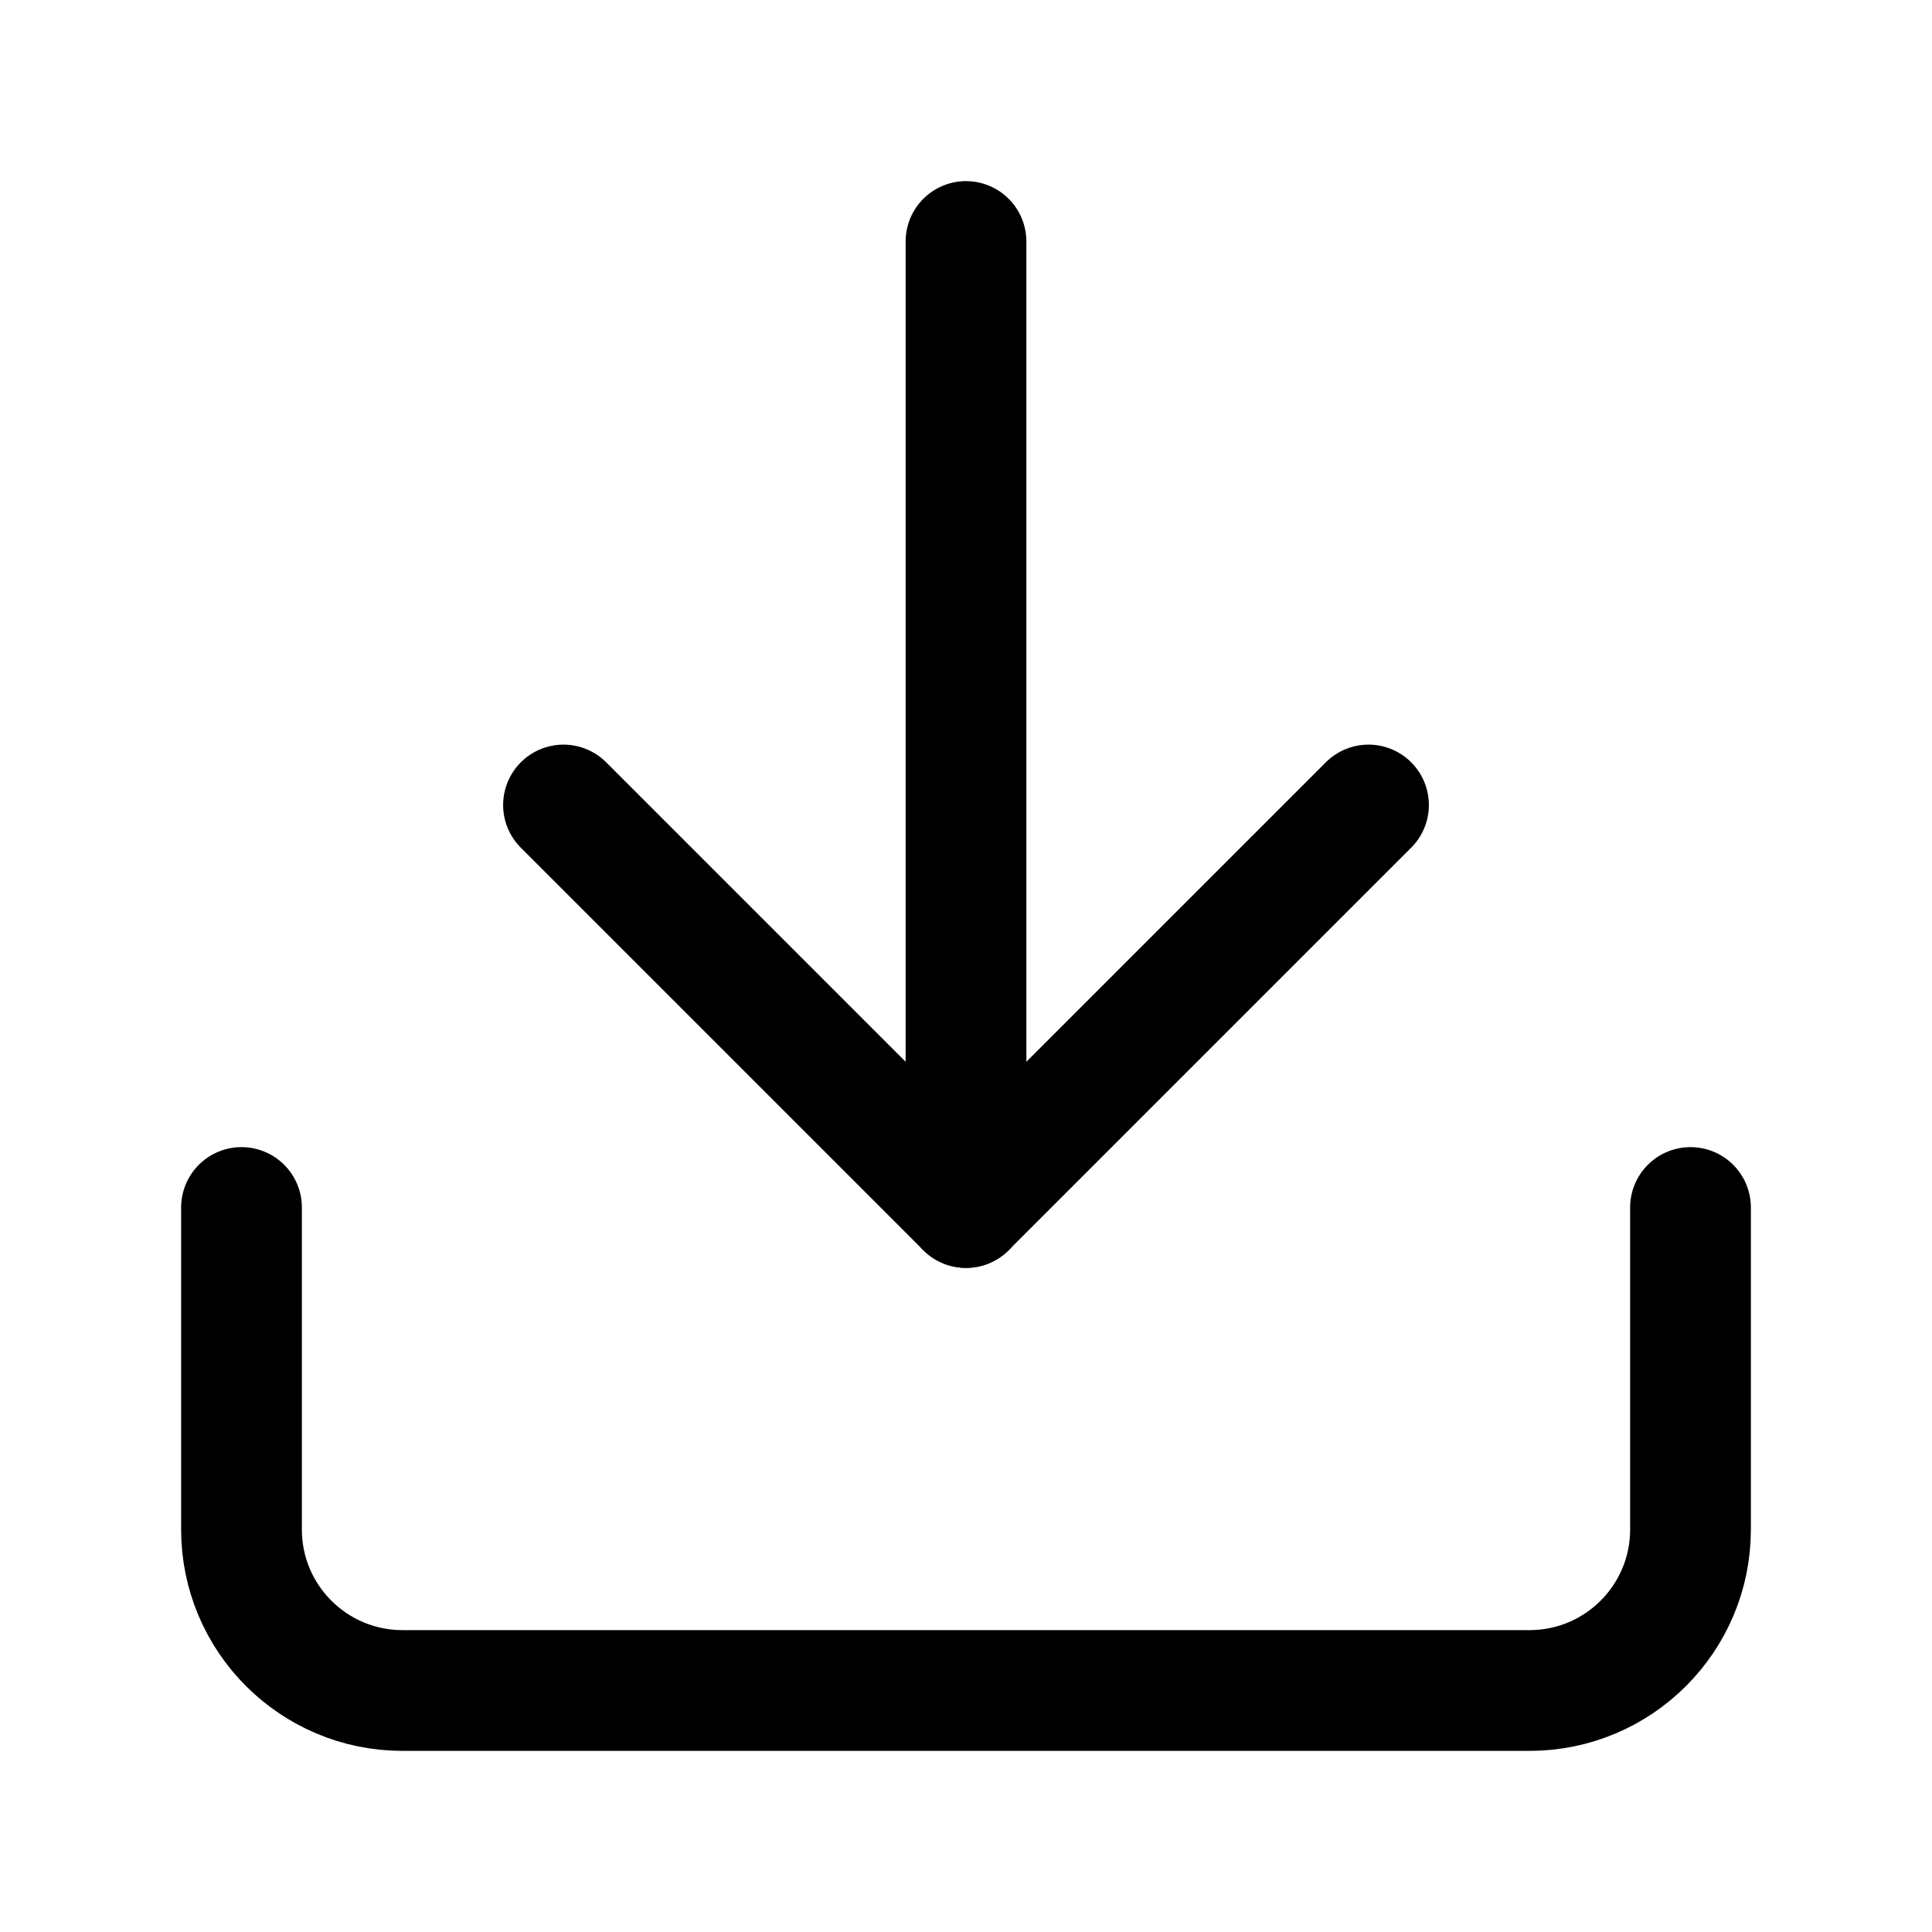
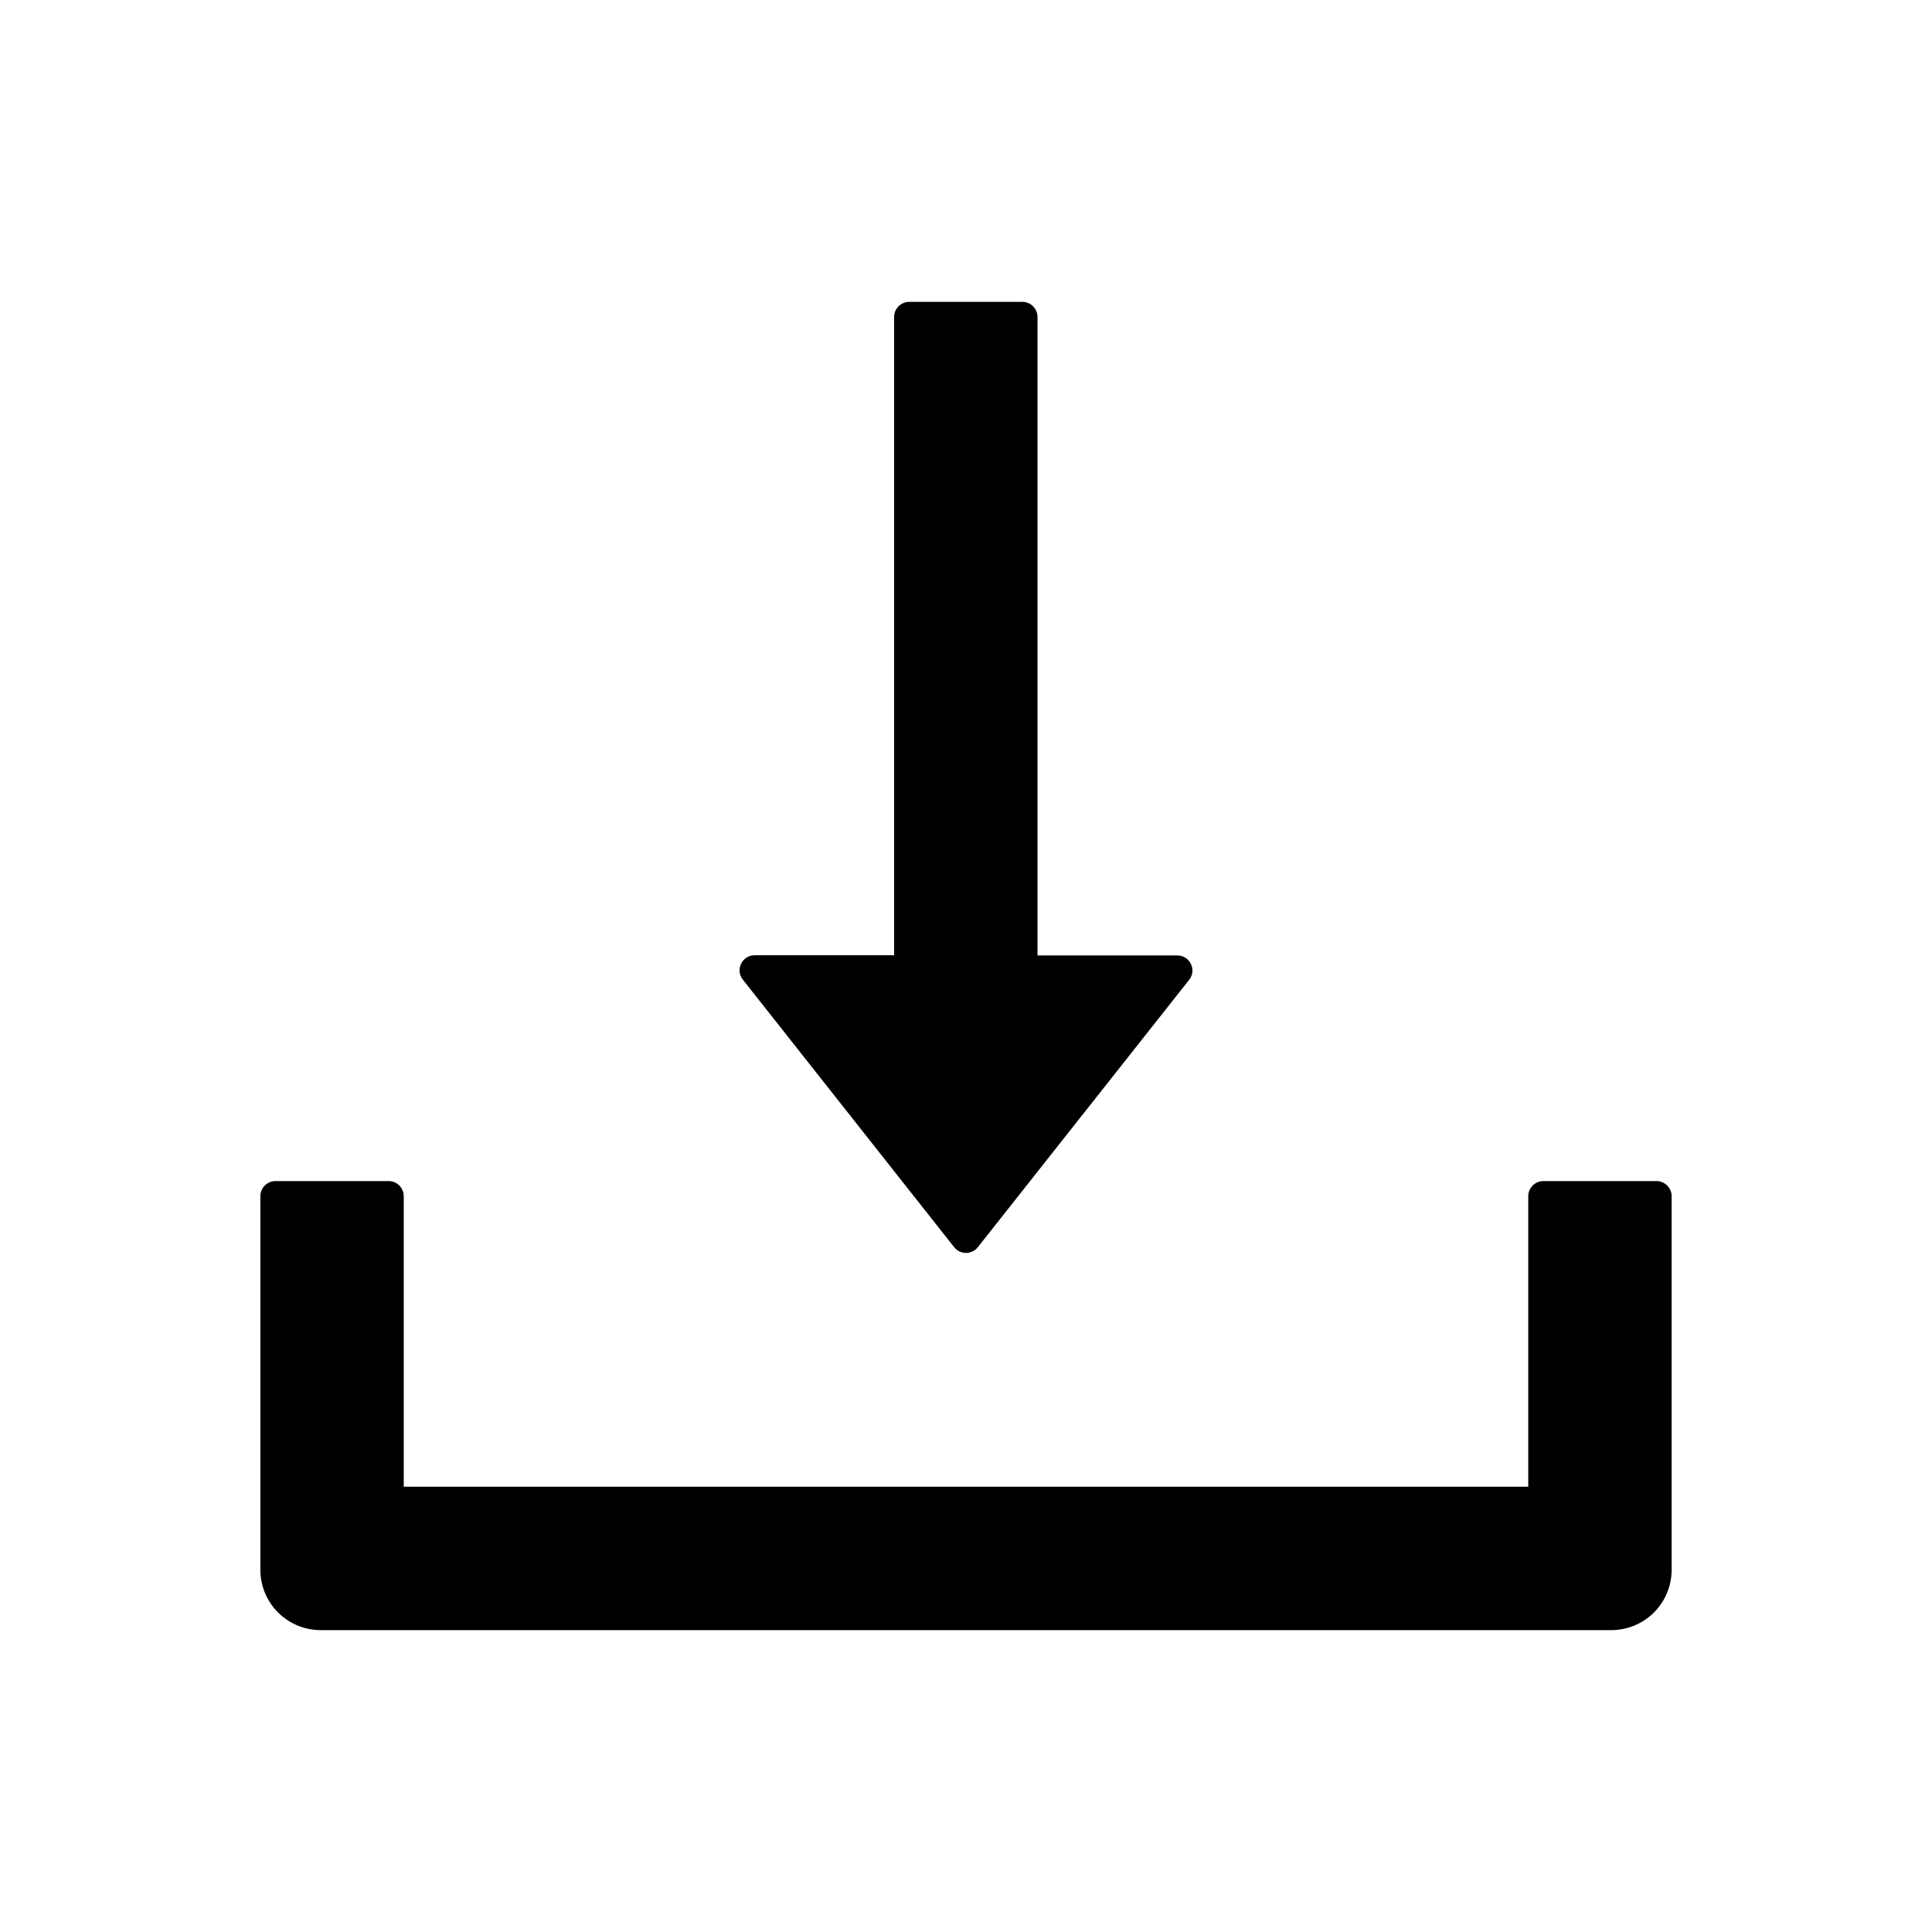
- <svg xmlns="http://www.w3.org/2000/svg" width="24" height="24" viewBox="0 0 24 24" fill="none" stroke="currentColor" stroke-width="1.5" stroke-linecap="round" stroke-linejoin="round">
-   <path d="M21 15v4a2 2 0 0 1-2 2H5a2 2 0 0 1-2-2v-4" />
-   <polyline points="7 10 12 15 17 10" />
-   <line x1="12" x2="12" y1="15" y2="3" />
+ <svg xmlns="http://www.w3.org/2000/svg" width="24" height="24" viewBox="0 0 1024 1024" fill="currentColor">
+   <path d="M505.7 661c3.2 4.1 9.4 4.1 12.6 0l112-141.7c4.1-5.2 0.4-12.9-6.3-12.9h-74.1V168c0-4.4-3.6-8-8-8h-60c-4.4 0-8 3.6-8 8v338.3H400c-6.7 0-10.4 7.7-6.3 12.9l112 141.8zM878 626h-60c-4.4 0-8 3.6-8 8v154H214V634c0-4.4-3.6-8-8-8h-60c-4.4 0-8 3.6-8 8v198c0 17.7 14.3 32 32 32h684c17.7 0 32-14.3 32-32V634c0-4.4-3.6-8-8-8z" />
</svg>
